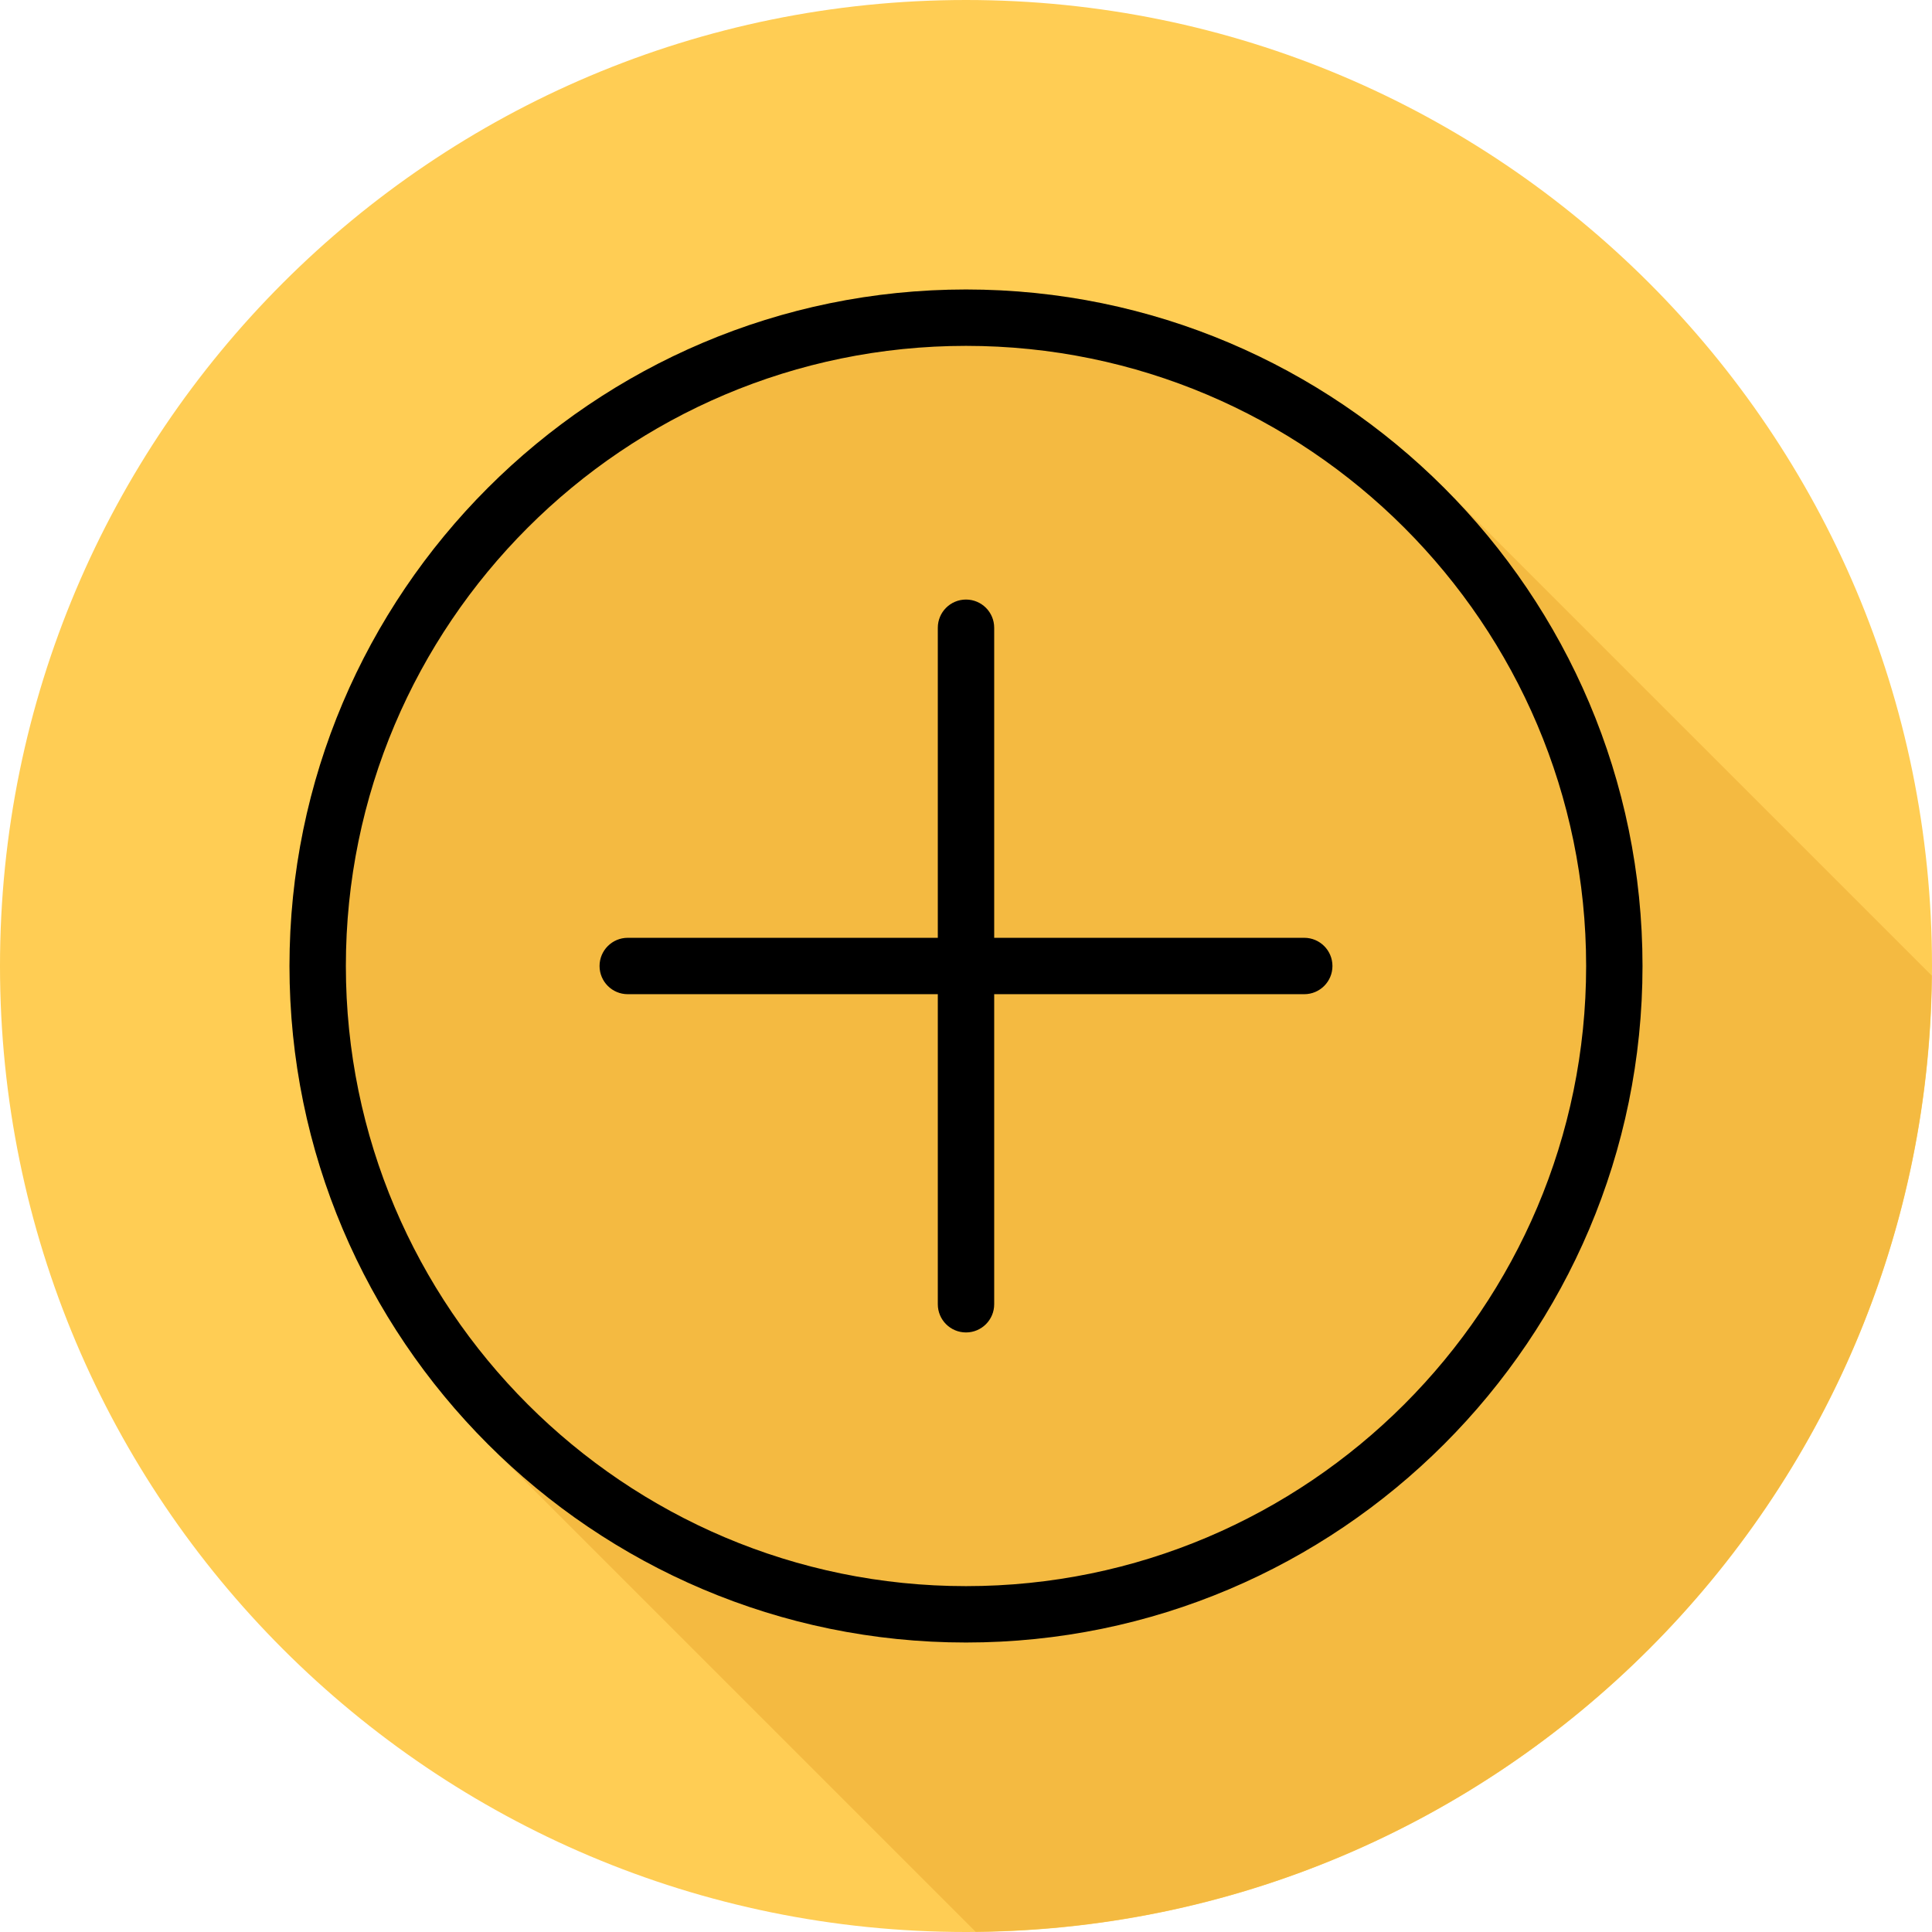
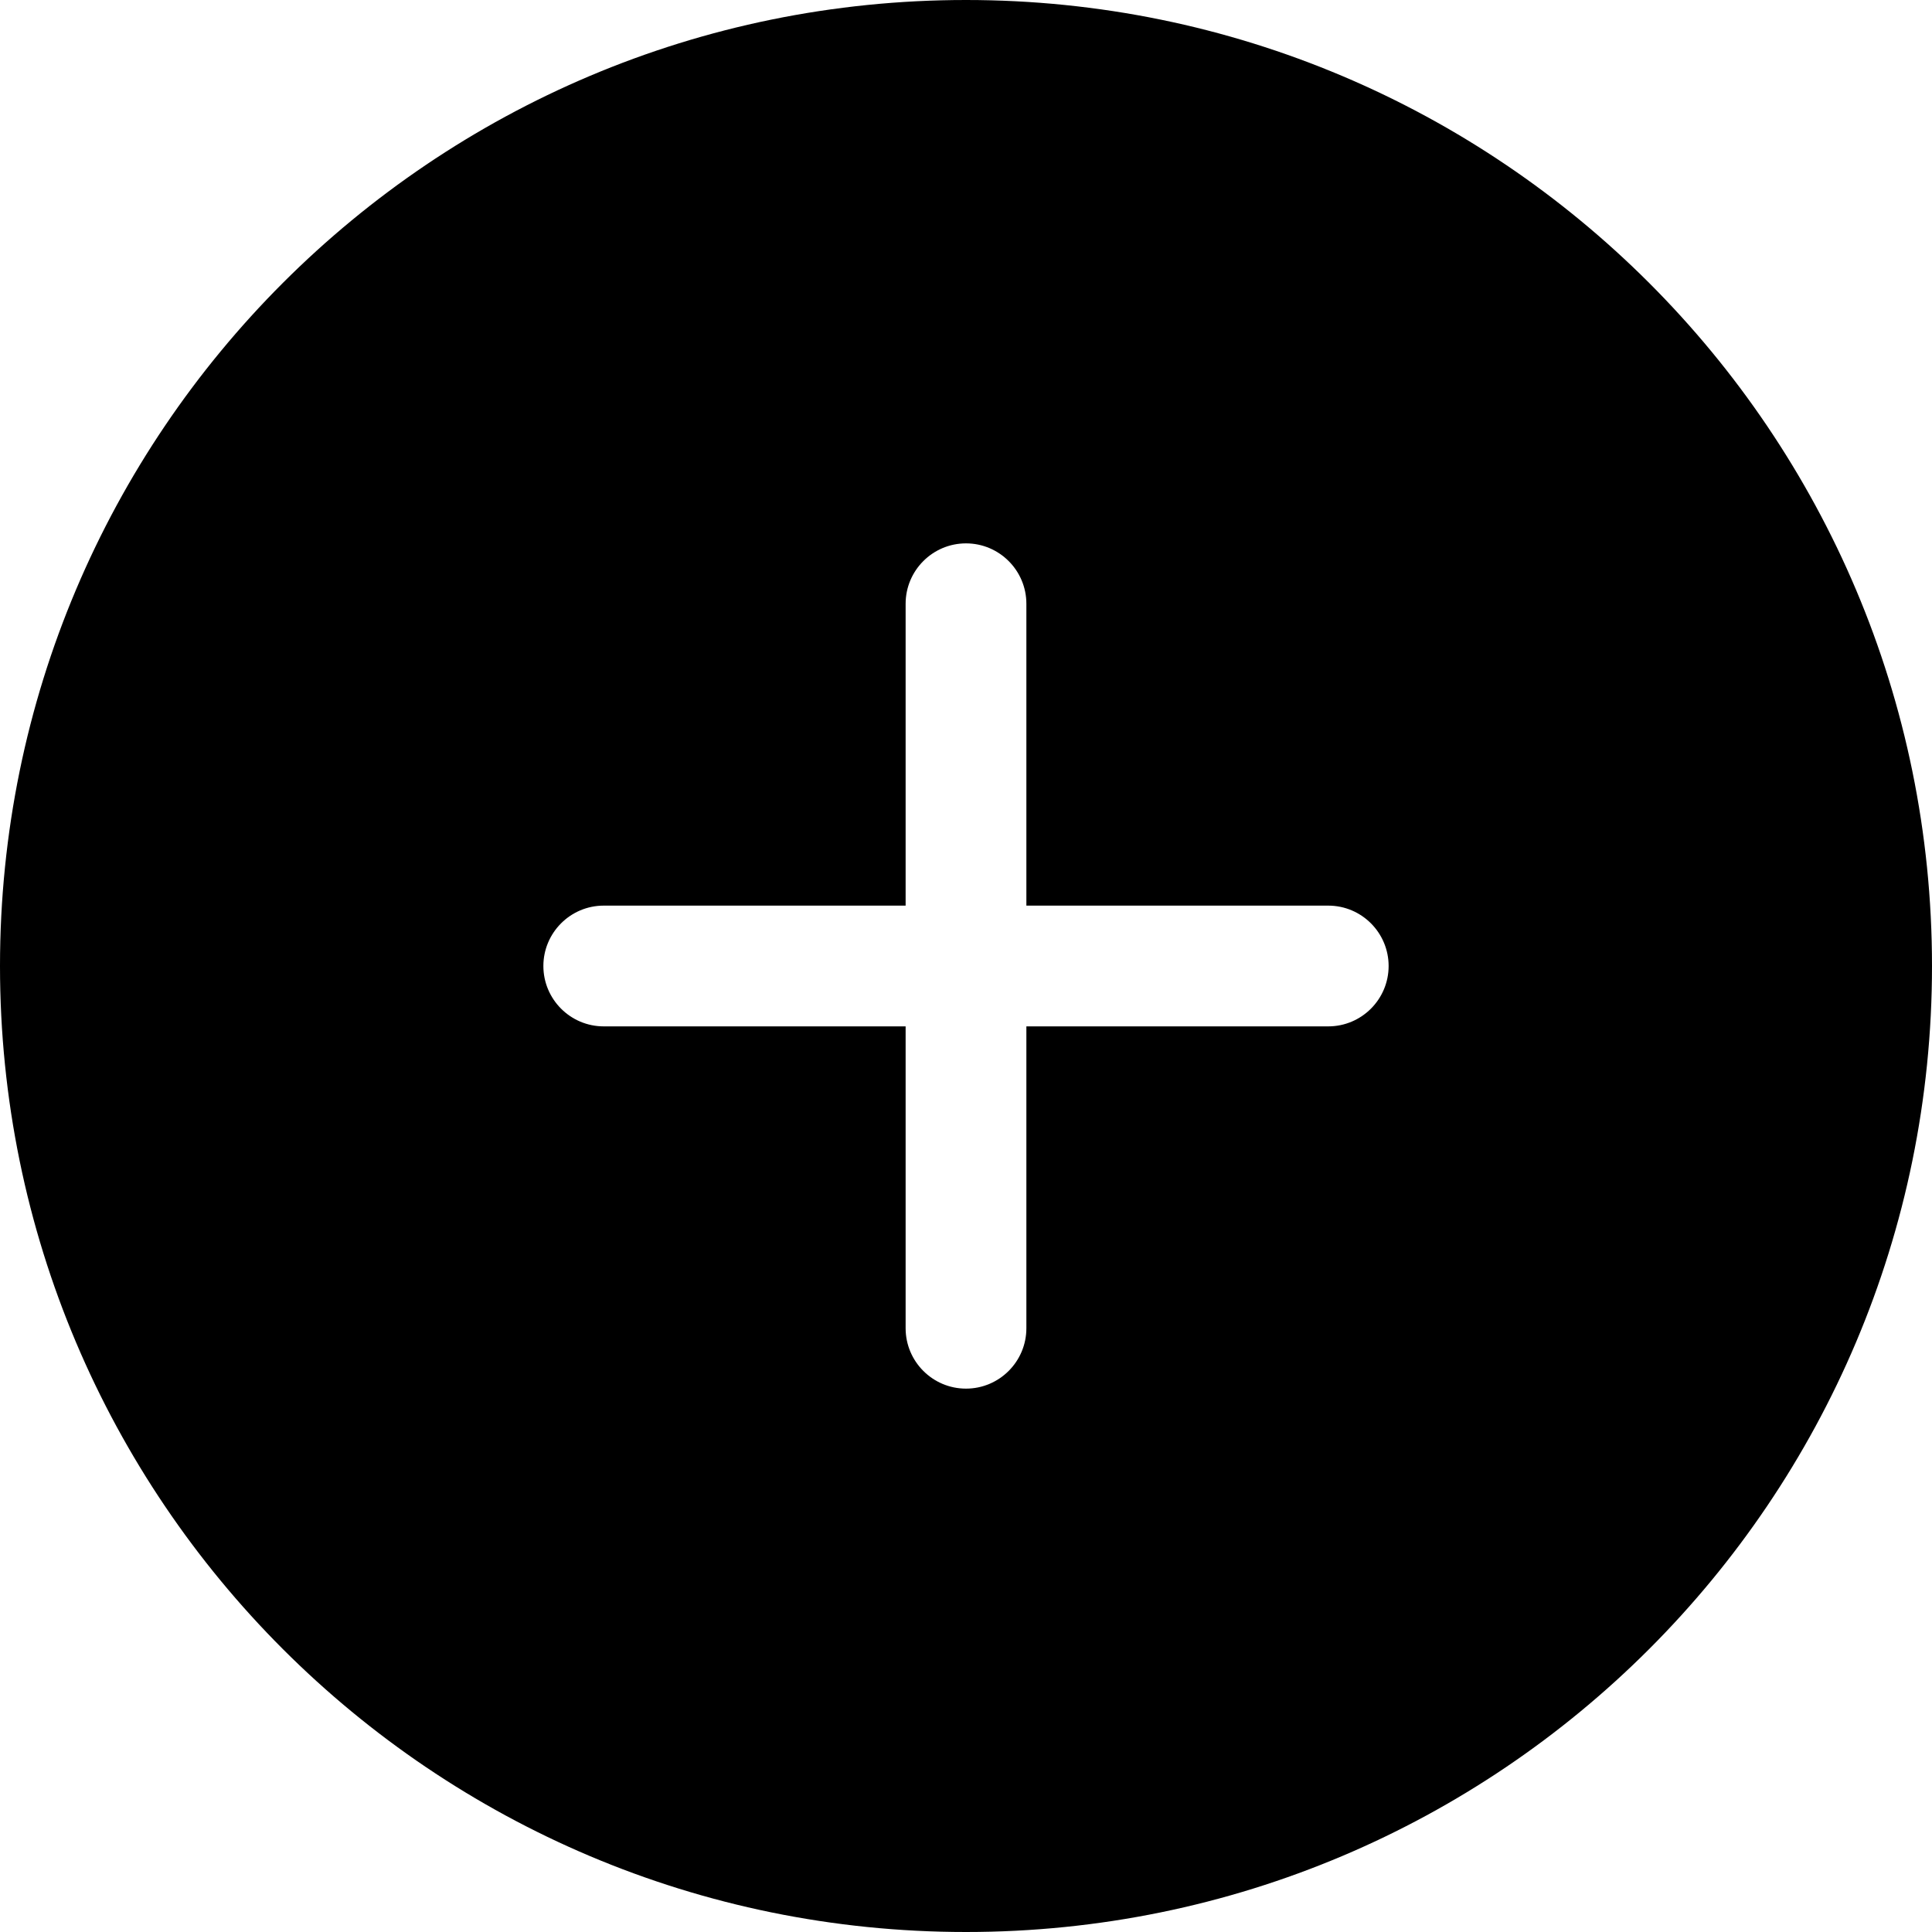
- <svg xmlns="http://www.w3.org/2000/svg" height="200px" width="200px" version="1.1" id="Layer_1" viewBox="0 0 512 512" xml:space="preserve" fill="#000000">
+ <svg xmlns="http://www.w3.org/2000/svg" viewBox="0 0 32 32" version="1.1" fill="#000000">
  <g id="SVGRepo_bgCarrier" stroke-width="0" />
  <g id="SVGRepo_tracerCarrier" stroke-linecap="round" stroke-linejoin="round" />
  <g id="SVGRepo_iconCarrier">
-     <path style="fill:#FFCD54;" d="M512,256.006C512,397.402,397.394,512.004,256.004,512C114.606,512.004,0,397.402,0,256.006 C-0.007,114.61,114.606,0,256.004,0C397.394,0,512,114.614,512,256.006z" />
-     <path style="fill:#F4BA41;" d="M511.936,258.555c-0.116-0.116-0.234-0.234-0.35-0.35c-0.306-0.308-128.129-128.131-128.436-128.436 C350.65,97.035,305.661,76.717,256,76.717c-98.855,0-179.283,80.428-179.283,179.283c0,49.659,20.316,94.646,53.049,127.146 c0.306,0.308,0.612,0.614,0.921,0.921c0.306,0.308,127.209,127.211,127.517,127.516c0.117,0.118,0.236,0.236,0.353,0.353 C397.913,510.572,510.57,397.916,511.936,258.555z" />
-     <g>
-       <path style="fill:#000000;" d="M256,76.717c-98.855,0-179.283,80.428-179.283,179.283S157.145,435.283,256,435.283 S435.283,354.855,435.283,256S354.855,76.717,256,76.717z M256,420.342c-90.619,0-164.342-73.724-164.342-164.342 S165.381,91.658,256,91.658S420.342,165.381,420.342,256S346.619,420.342,256,420.342z" />
-       <path style="fill:#000000;" d="M345.642,248.53H263.47v-82.172c0-4.126-3.341-7.47-7.47-7.47c-4.129,0-7.47,3.345-7.47,7.47v82.172 h-82.172c-4.129,0-7.47,3.345-7.47,7.47c0,4.126,3.341,7.47,7.47,7.47h82.172v82.172c0,4.126,3.341,7.47,7.47,7.47 c4.129,0,7.47-3.345,7.47-7.47V263.47h82.172c4.129,0,7.47-3.345,7.47-7.47C353.111,251.874,349.771,248.53,345.642,248.53z" />
+     <defs> </defs>
+     <g id="Page-1" stroke="none" stroke-width="1" fill="none" fill-rule="evenodd">
+       <g id="Icon-Set-Filled" transform="translate(-466, -1089)" fill="#000000">
+         <path d="M488,1106 L483,1106 L483,1111 C483,1111.55 482.553,1112 482,1112 C481.447,1112 481,1111.55 481,1111 L481,1106 L476,1106 C475.447,1106 475,1105.55 475,1105 C475,1104.45 475.447,1104 476,1104 L481,1104 L481,1099 C481,1098.45 481.447,1098 482,1098 C482.553,1098 483,1098.45 483,1099 L483,1104 L488,1104 C488.553,1104 489,1104.45 489,1105 C489,1105.55 488.553,1106 488,1106 L488,1106 Z M482,1089 C473.163,1089 466,1096.16 466,1105 C466,1113.84 473.163,1121 482,1121 C490.837,1121 498,1113.84 498,1105 C498,1096.16 490.837,1089 482,1089 L482,1089 Z" id="plus-circle"> </path>
+       </g>
    </g>
  </g>
</svg>
